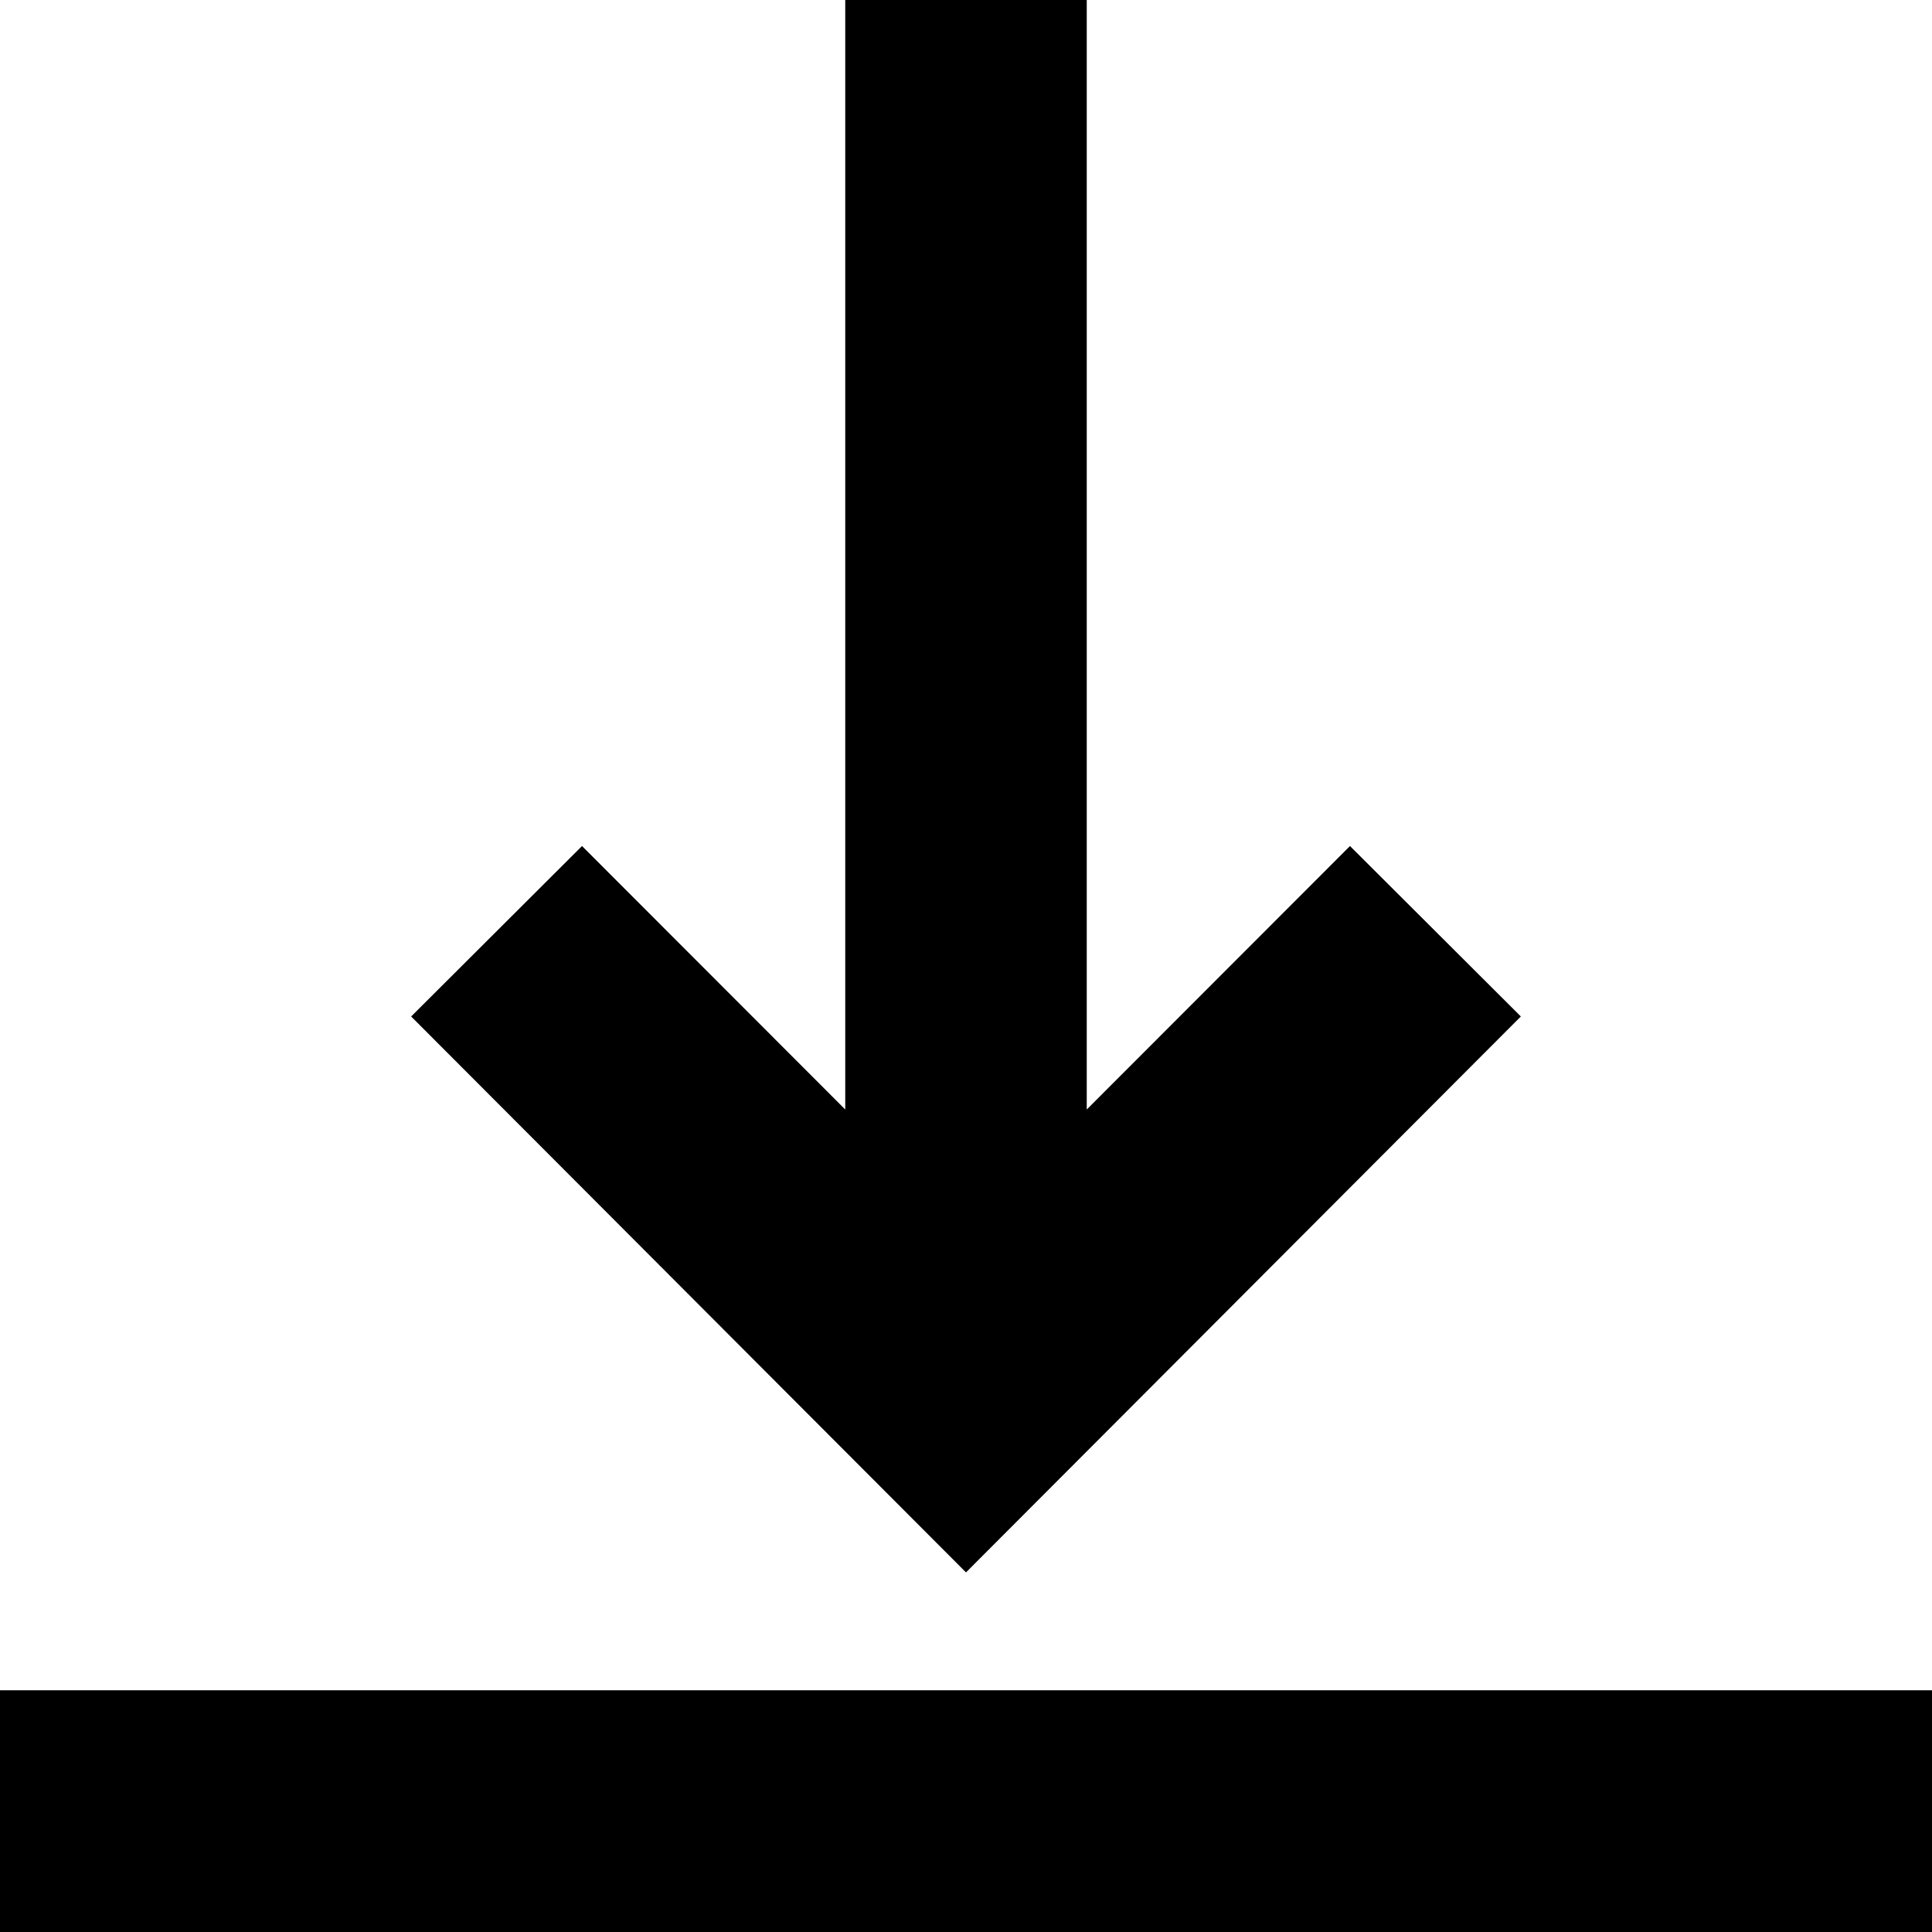
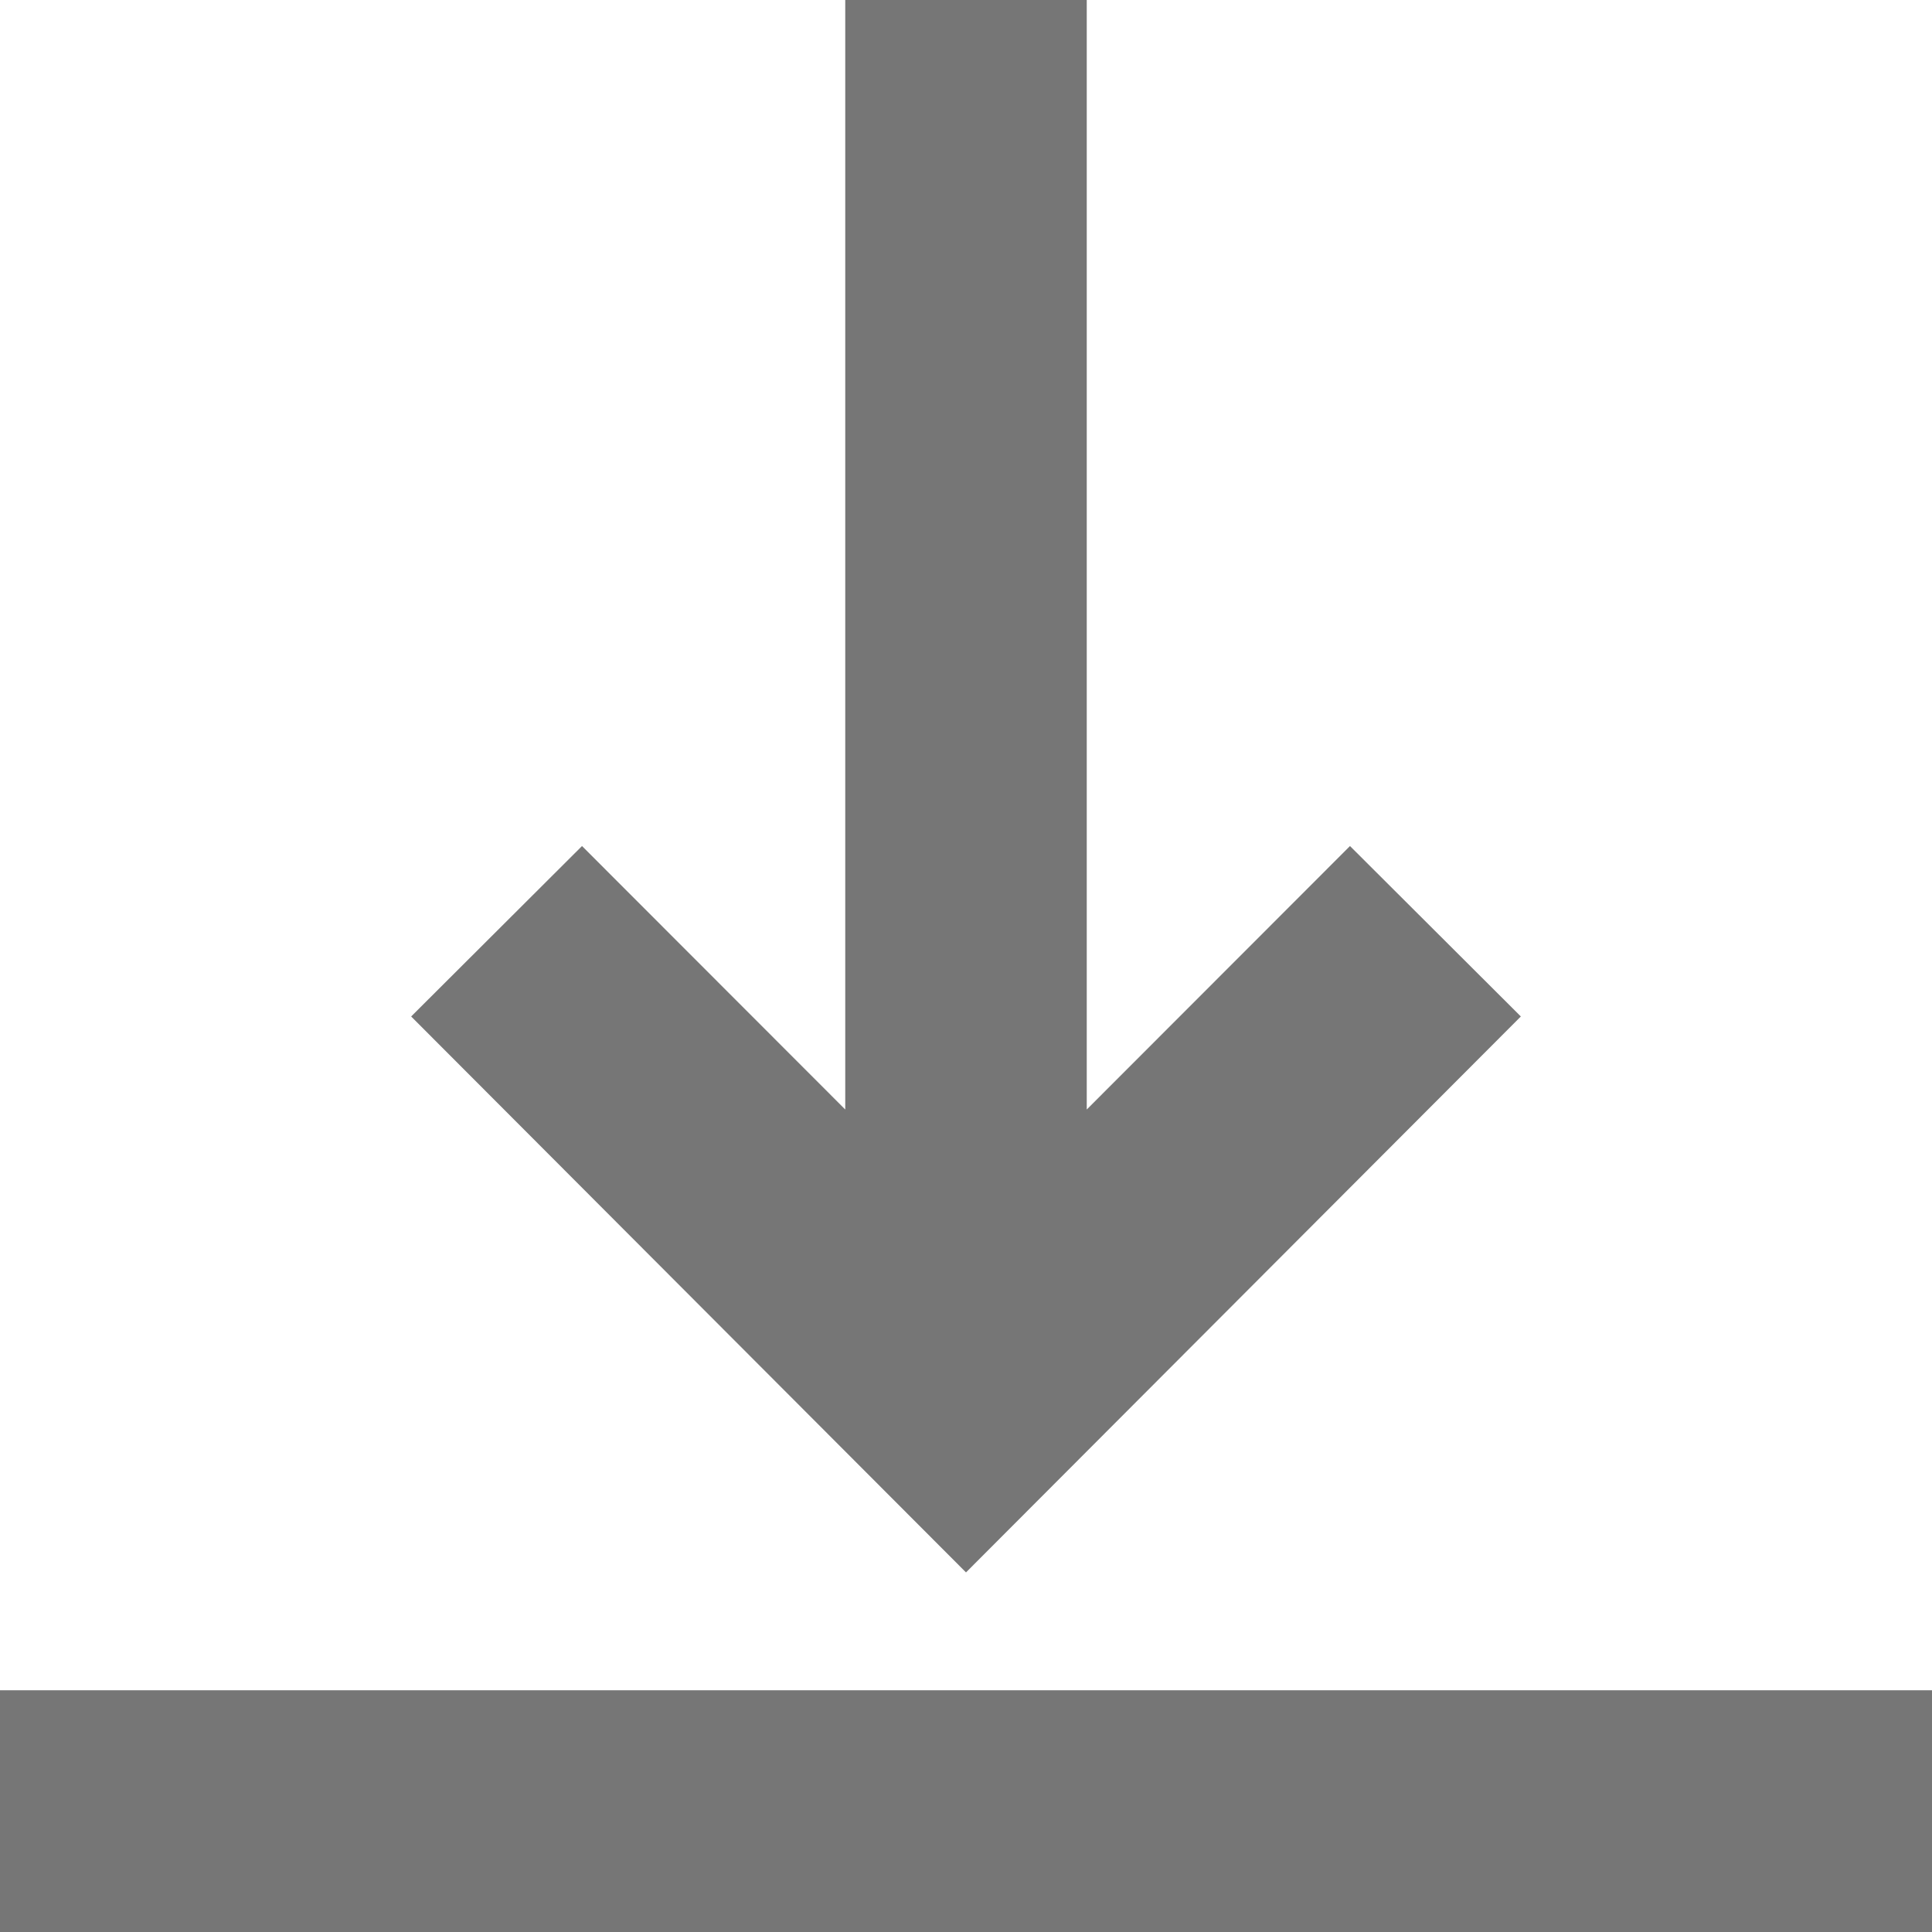
<svg xmlns="http://www.w3.org/2000/svg" width="32px" height="32px" viewBox="0 0 32 32" version="1.1">
  <g id="Icon/32/Download--" stroke="none" stroke-width="1" fill="none" fill-rule="evenodd">
-     <path d="M0,27.996 L32,27.996 L32,32 L0,32 L0,27.996 Z M22.36,14.013 L25.19,16.836 L16,26.044 L6.81,16.836 L9.64,14.013 L14,18.377 L14,-3.55271368e-15 L18,-3.55271368e-15 L18,18.377 L22.36,14.013 Z" id="Combined-Shape" fill="#000000" />
+     <path d="M0,27.996 L32,27.996 L32,32 L0,32 L0,27.996 Z M22.36,14.013 L25.19,16.836 L16,26.044 L6.81,16.836 L9.64,14.013 L14,18.377 L14,-3.55271368e-15 L18,-3.55271368e-15 L18,18.377 L22.36,14.013 Z" id="Combined-Shape" fill="#767676" />
  </g>
</svg>
